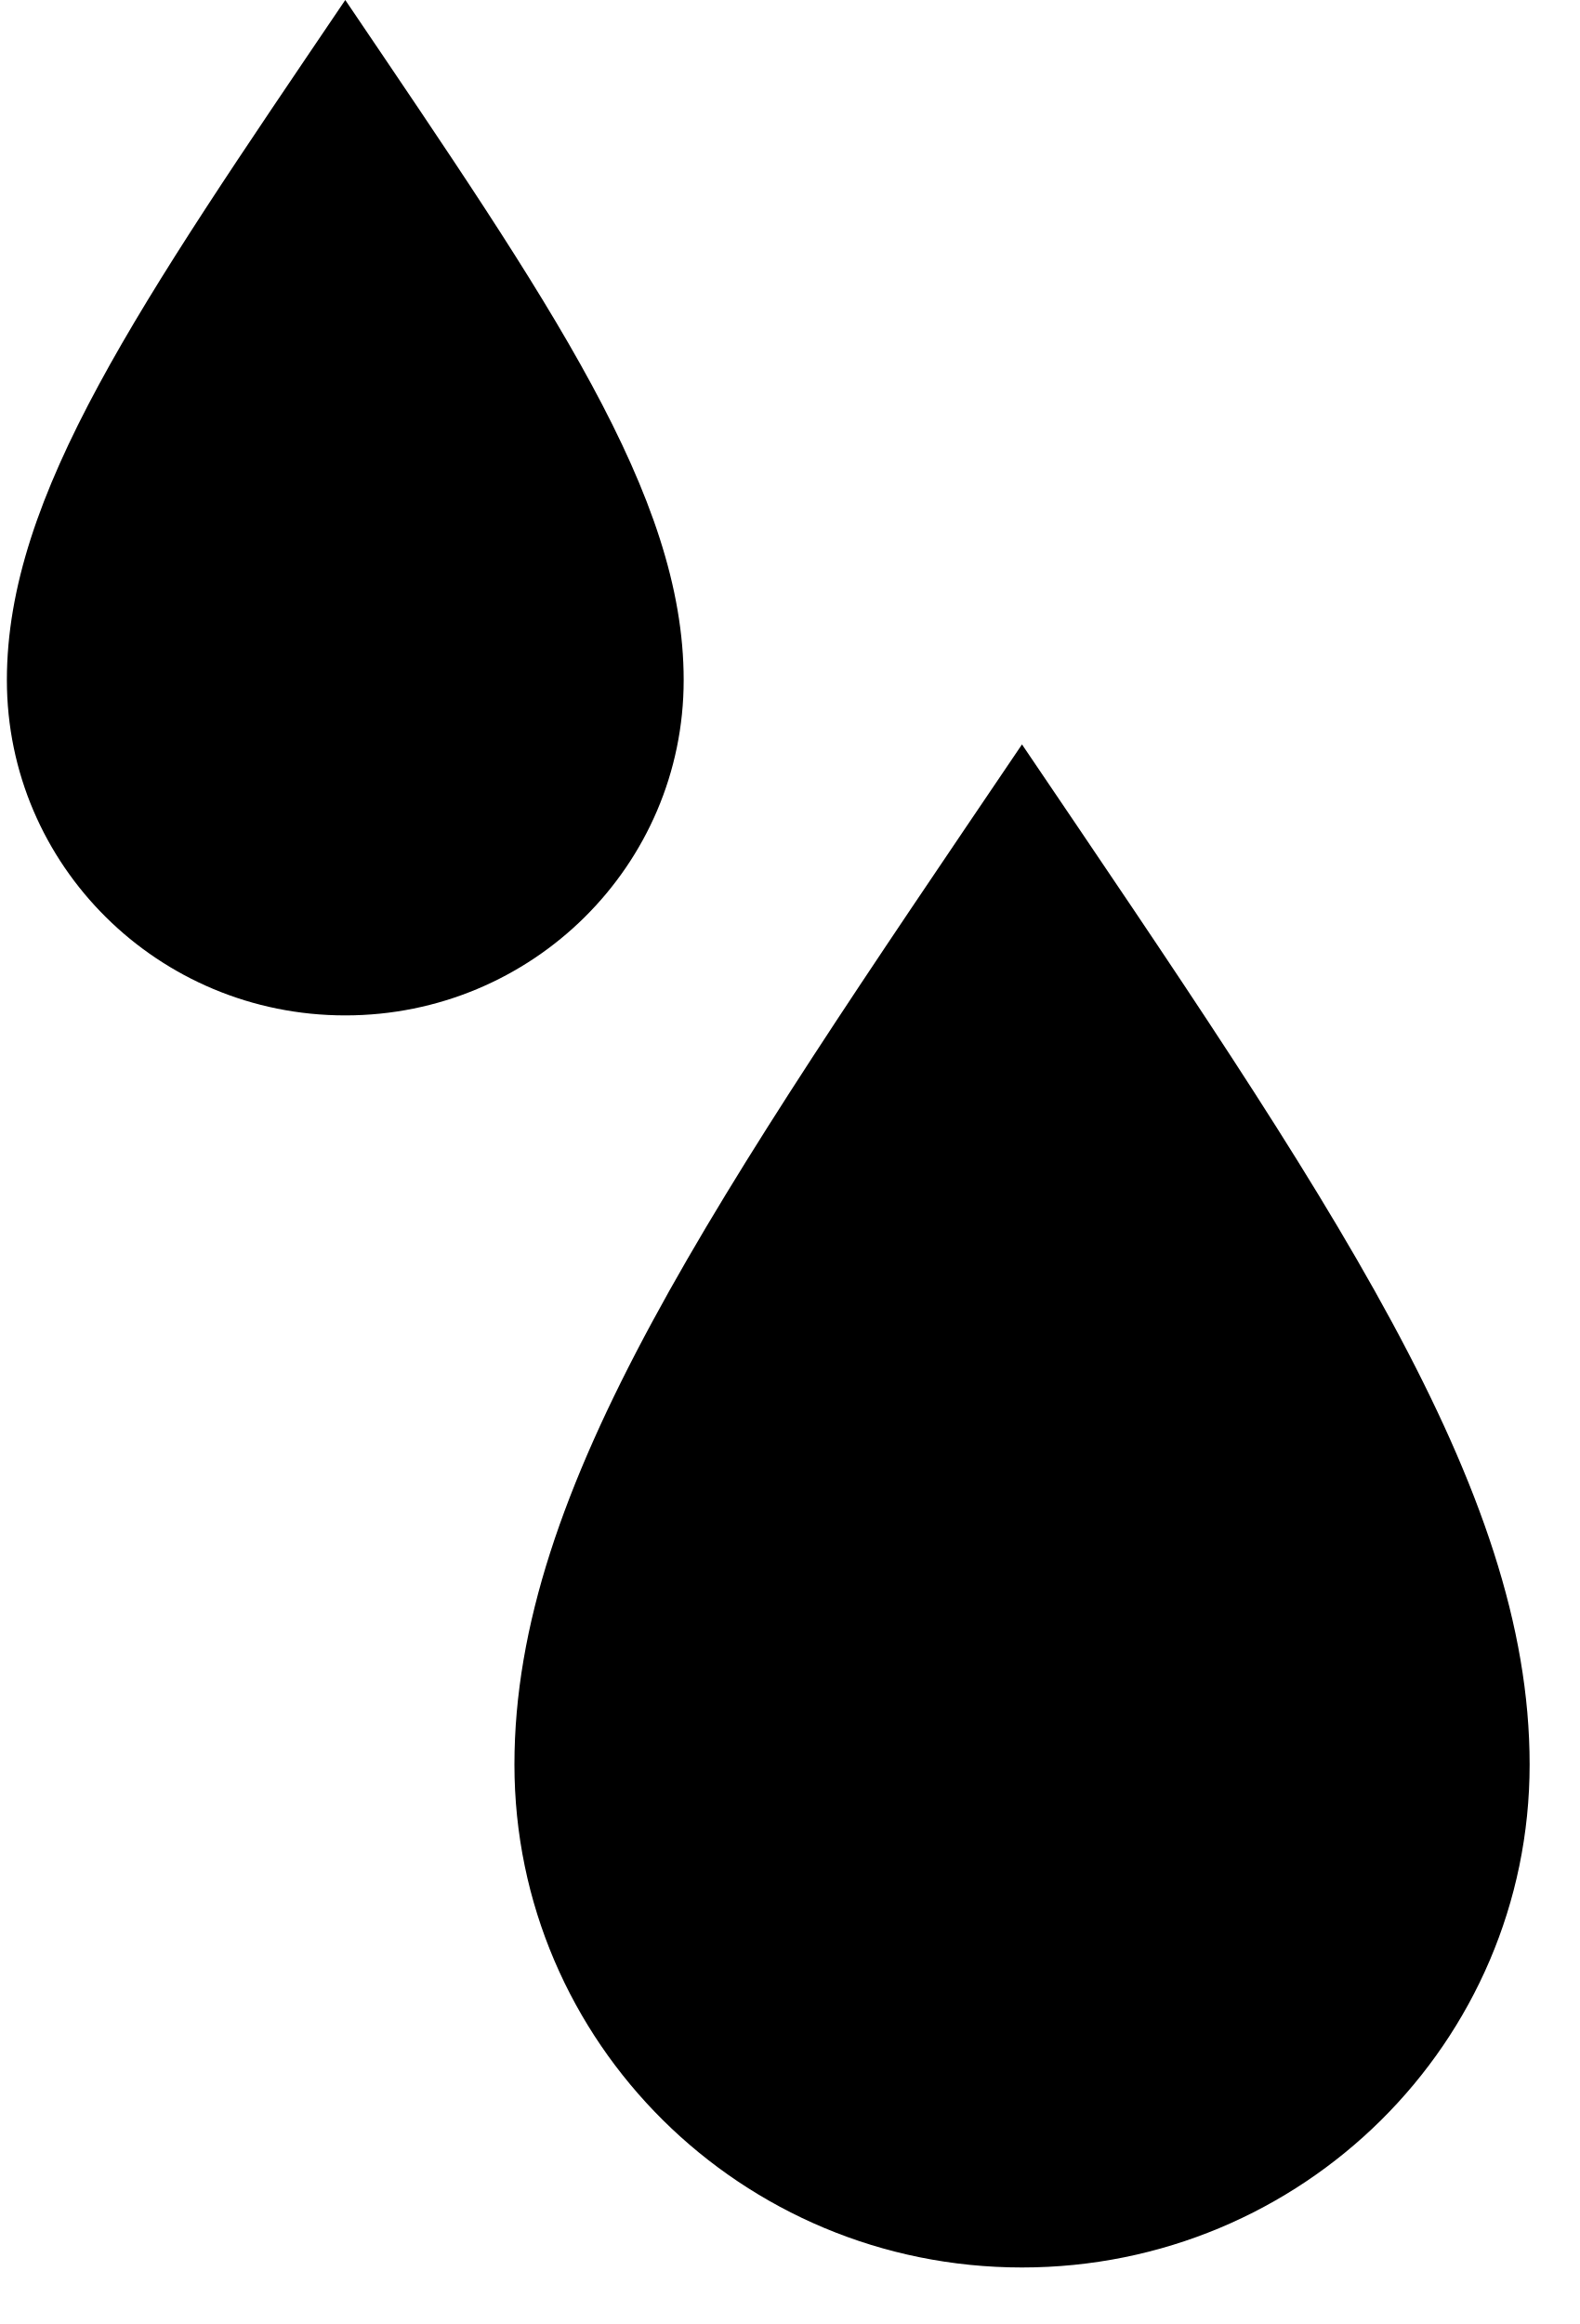
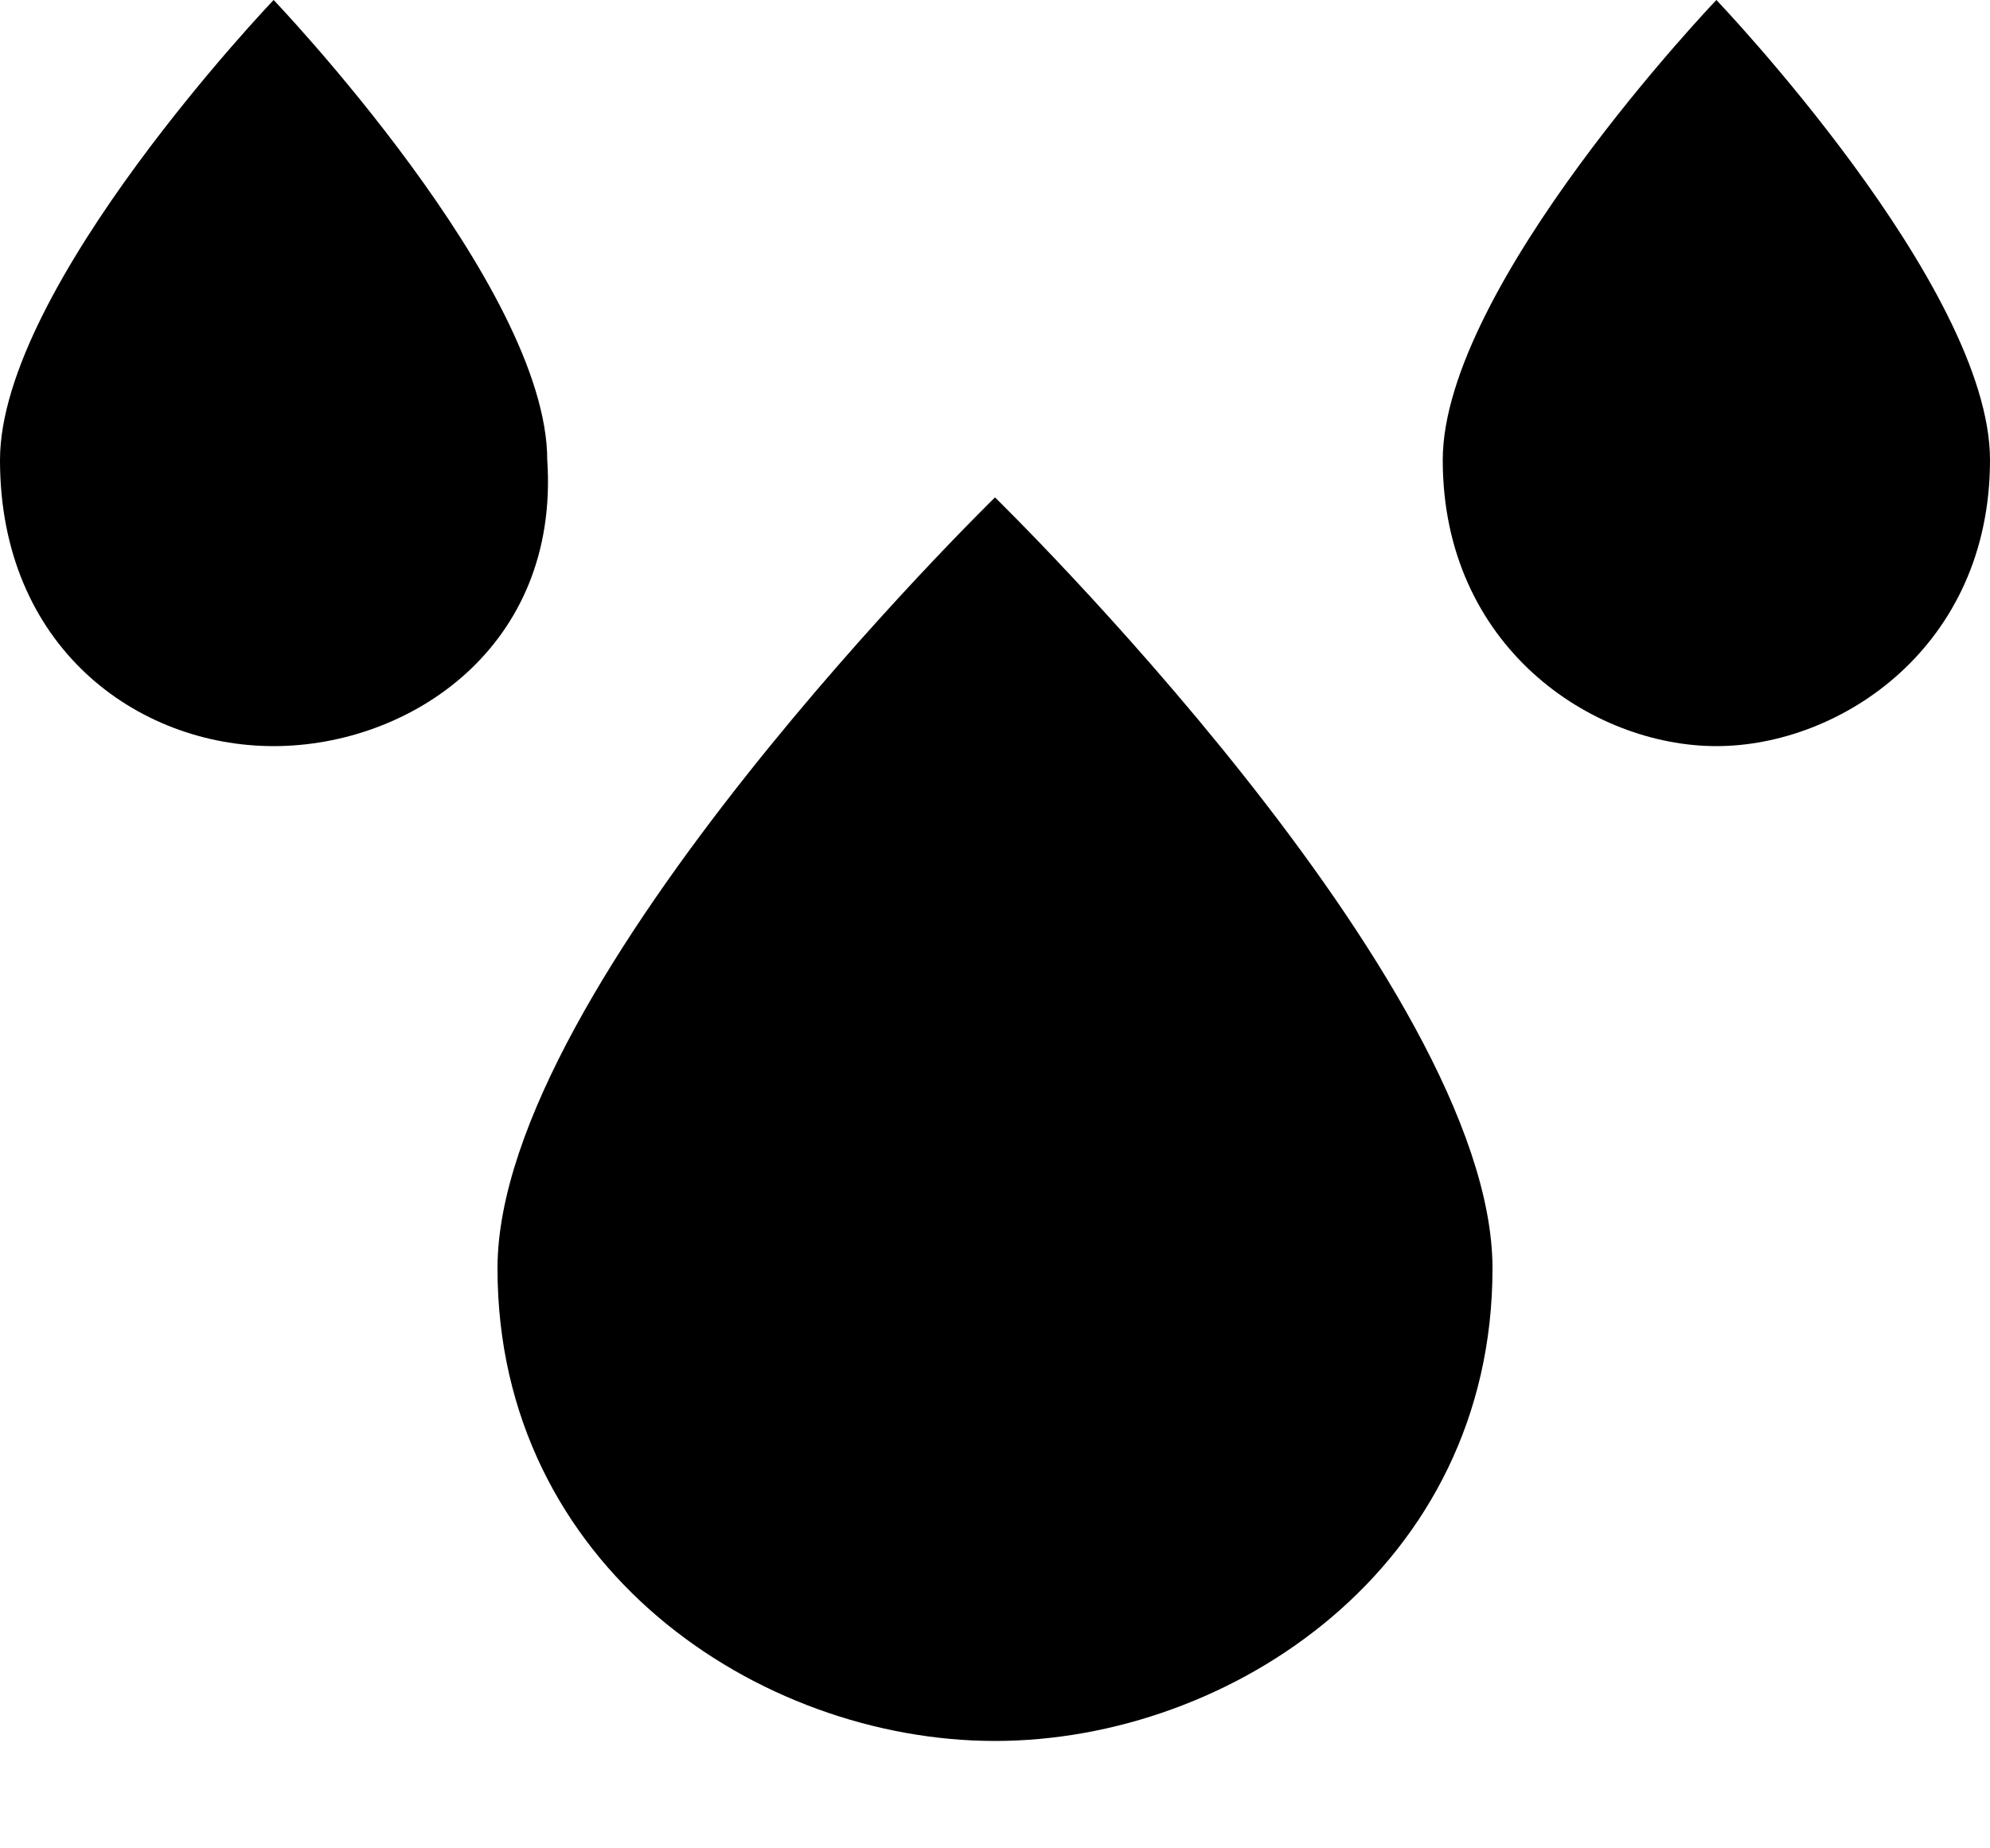
- <svg xmlns="http://www.w3.org/2000/svg" width="17" height="25" viewBox="0 0 17 25">
-   <path d="M10.996 8.008C7.672 12.921 5.535 15.995 5.535 18.982C5.535 21.971 7.978 24.392 10.996 24.392C14.014 24.392 16.458 21.971 16.458 18.982C16.458 15.995 14.321 12.921 10.996 8.008Z" />
-   <path d="M3.715 0C1.498 3.276 0.074 5.324 0.074 7.316C0.074 9.309 1.703 10.923 3.715 10.923C5.727 10.923 7.356 9.309 7.356 7.316C7.356 5.324 5.931 3.276 3.715 0Z" />
+ <svg xmlns="http://www.w3.org/2000/svg" width="14" height="13" viewBox="0 0 14 13">
+   <path d="M3.5 8.925C3.5 6.912 7 3.5 7 3.5C7 3.5 10.5 6.912 10.5 8.925C10.5 11.025 8.662 12.25 7 12.25C5.338 12.25 3.5 11.025 3.5 8.925ZM0 3.237C0 2.013 1.925 0 1.925 0C1.925 0 3.85 2.013 3.85 3.237C3.938 4.55 2.888 5.25 1.925 5.25C0.963 5.25 0 4.55 0 3.237ZM14 3.237C14 4.55 12.95 5.25 12.075 5.25C11.2 5.25 10.15 4.55 10.15 3.237C10.15 2.013 12.075 0 12.075 0C12.075 0 14 2.013 14 3.237Z" />
</svg>
